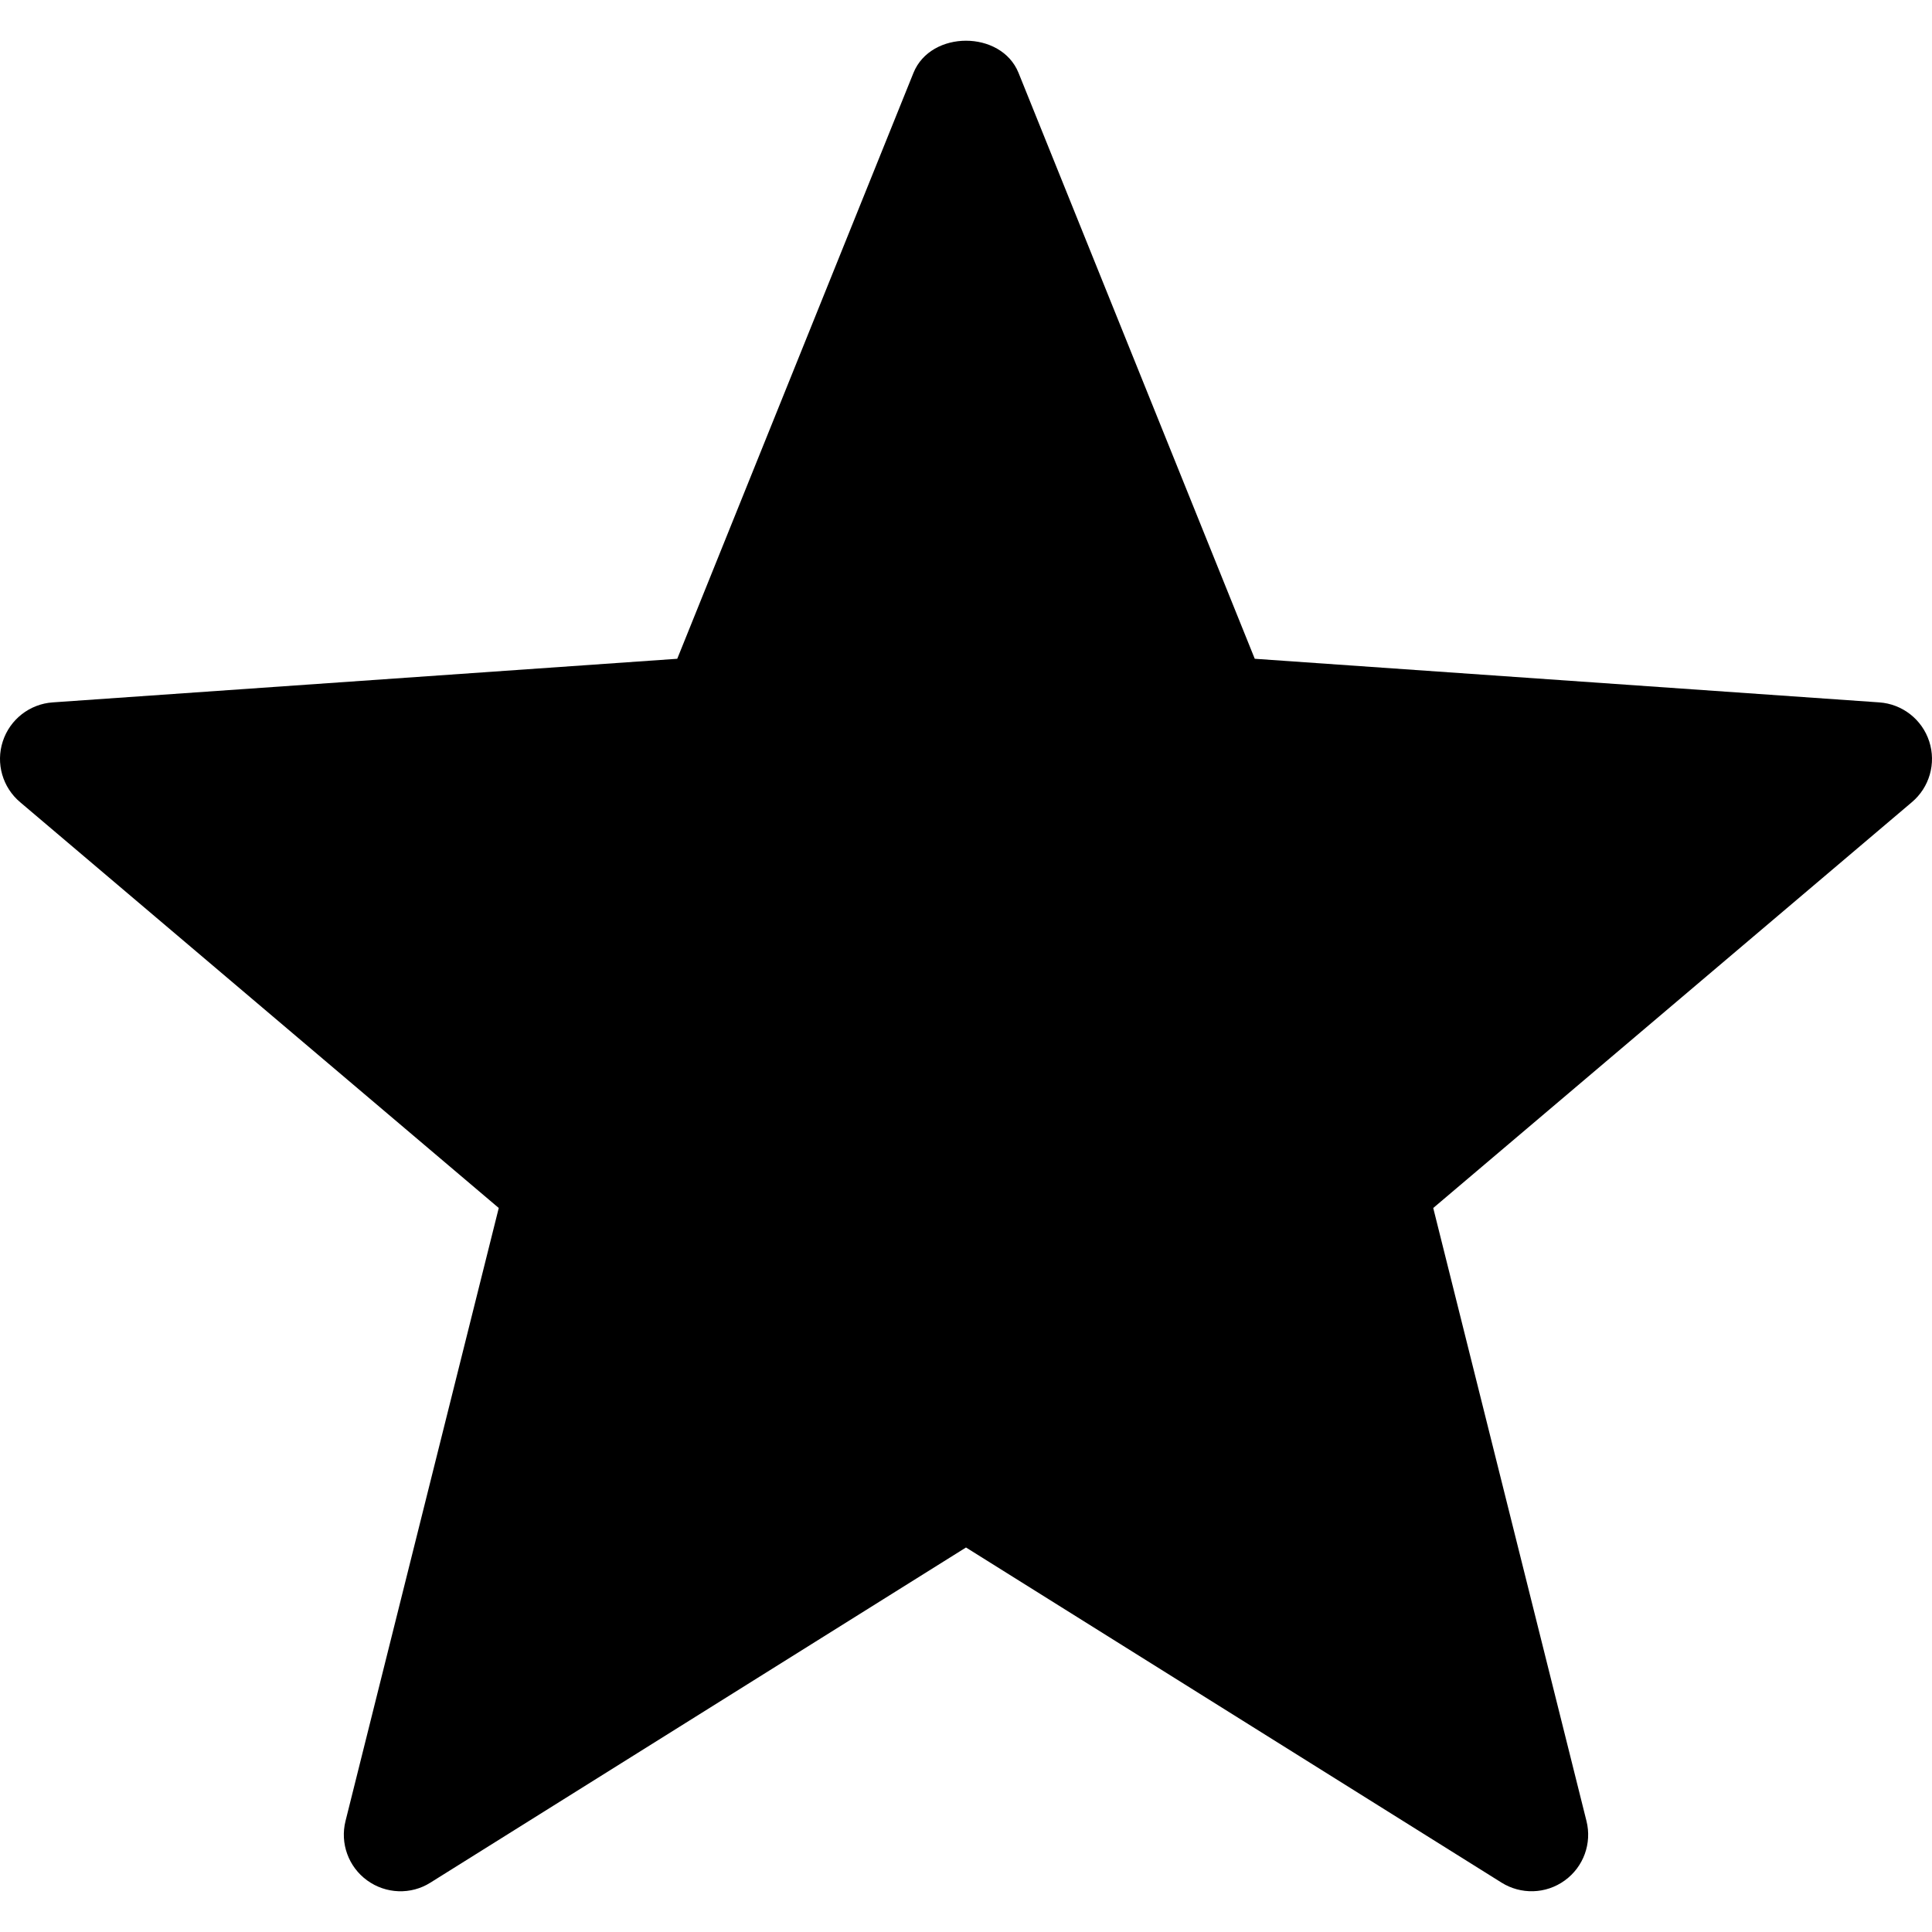
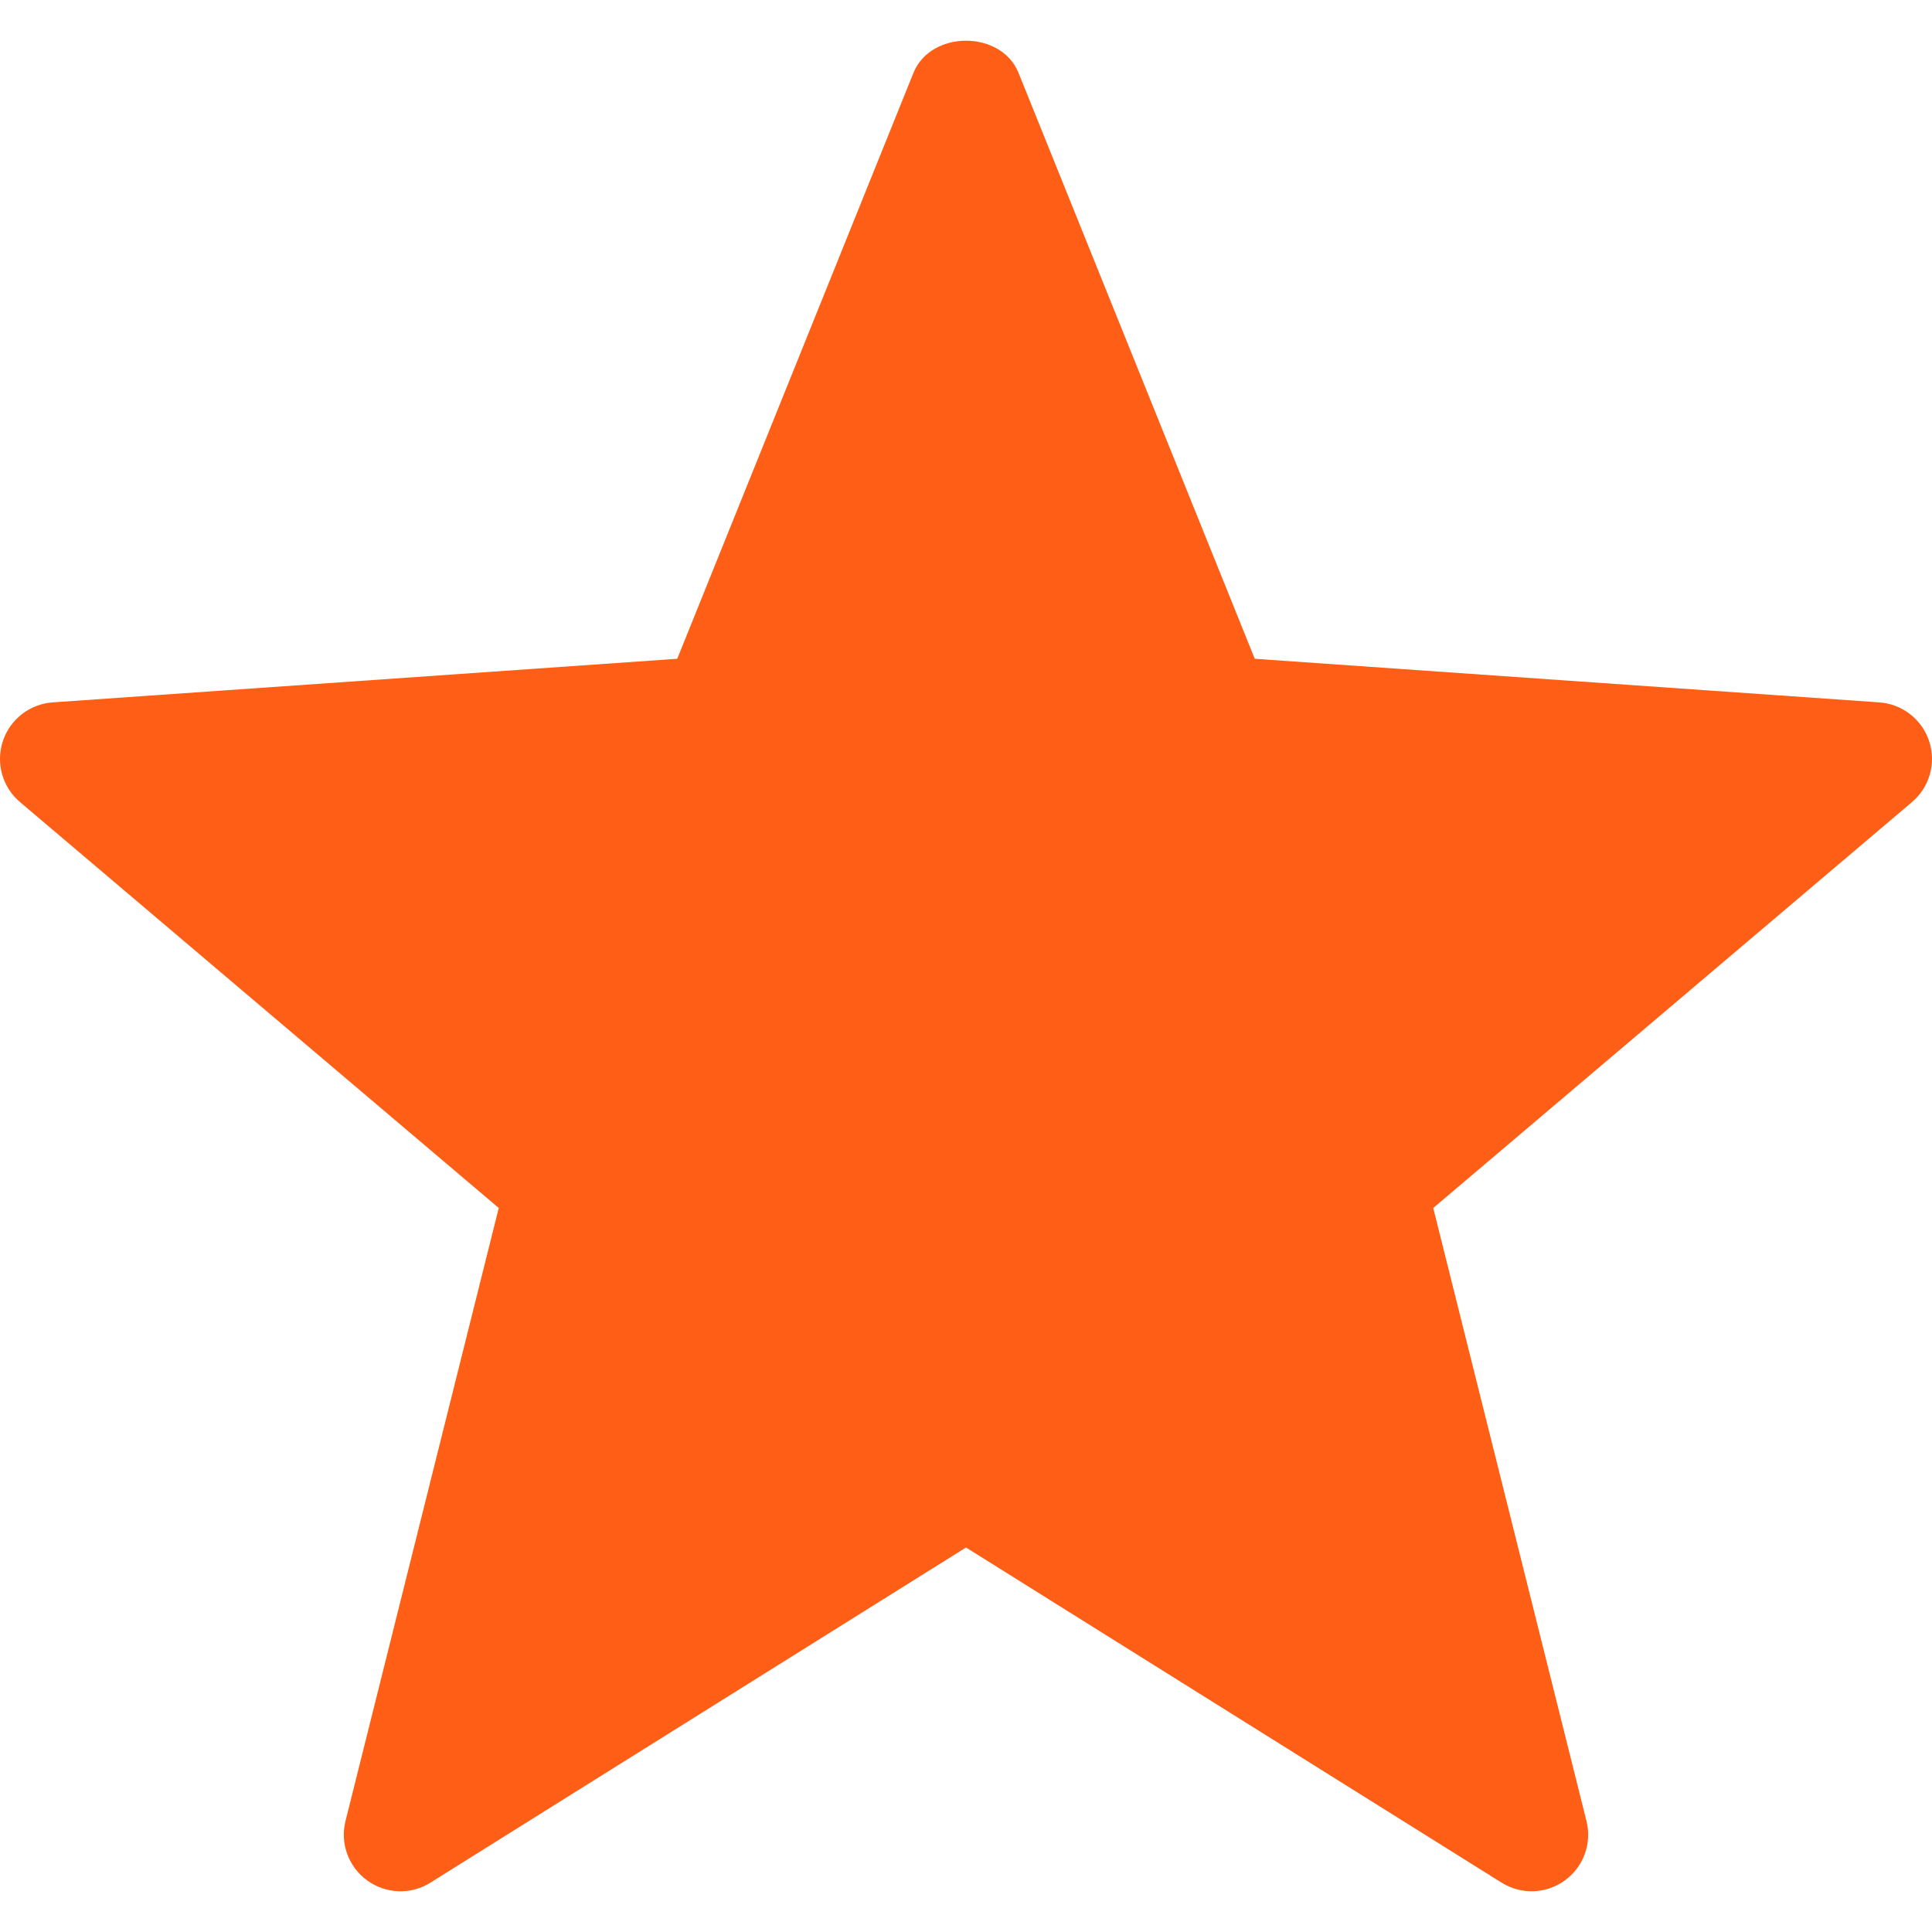
- <svg xmlns="http://www.w3.org/2000/svg" id="Capa_1" enable-background="new 0 0 512 512" height="512" viewBox="0 0 512 512" width="512">
-   <g id="Star">
-     <g>
-       <path d="m397.929 498.915-141.929-88.814-141.929 88.813c-5.156 3.267-11.807 3.018-16.772-.586-4.951-3.589-7.222-9.829-5.728-15.762l40.605-162.437-126.812-107.518c-4.688-3.926-6.519-10.313-4.629-16.128 1.89-5.83 7.134-9.917 13.228-10.342l165.514-11.558 62.607-155.288c4.6-11.338 23.232-11.338 27.832 0l62.607 155.288 165.514 11.558c6.094.425 11.338 4.512 13.228 10.342 1.89 5.815.059 12.202-4.629 16.128l-126.813 107.52 40.605 162.437c1.494 5.933-.776 12.173-5.728 15.762-5.067 3.68-11.699 3.763-16.771.585z" />
+ <svg xmlns="http://www.w3.org/2000/svg" version="1.1" width="512" height="512" x="0" y="0" viewBox="0 0 512 512" style="enable-background:new 0 0 512 512" xml:space="preserve" class="">
+   <g>
+     <g id="Star">
+       <g>
+         <path d="m397.929 498.915-141.929-88.814-141.929 88.813c-5.156 3.267-11.807 3.018-16.772-.586-4.951-3.589-7.222-9.829-5.728-15.762l40.605-162.437-126.812-107.518c-4.688-3.926-6.519-10.313-4.629-16.128 1.89-5.83 7.134-9.917 13.228-10.342l165.514-11.558 62.607-155.288c4.6-11.338 23.232-11.338 27.832 0l62.607 155.288 165.514 11.558c6.094.425 11.338 4.512 13.228 10.342 1.89 5.815.059 12.202-4.629 16.128l-126.813 107.52 40.605 162.437c1.494 5.933-.776 12.173-5.728 15.762-5.067 3.68-11.699 3.763-16.771.585z" fill="#fe5e15" data-original="#000000" />
+       </g>
    </g>
  </g>
</svg>
